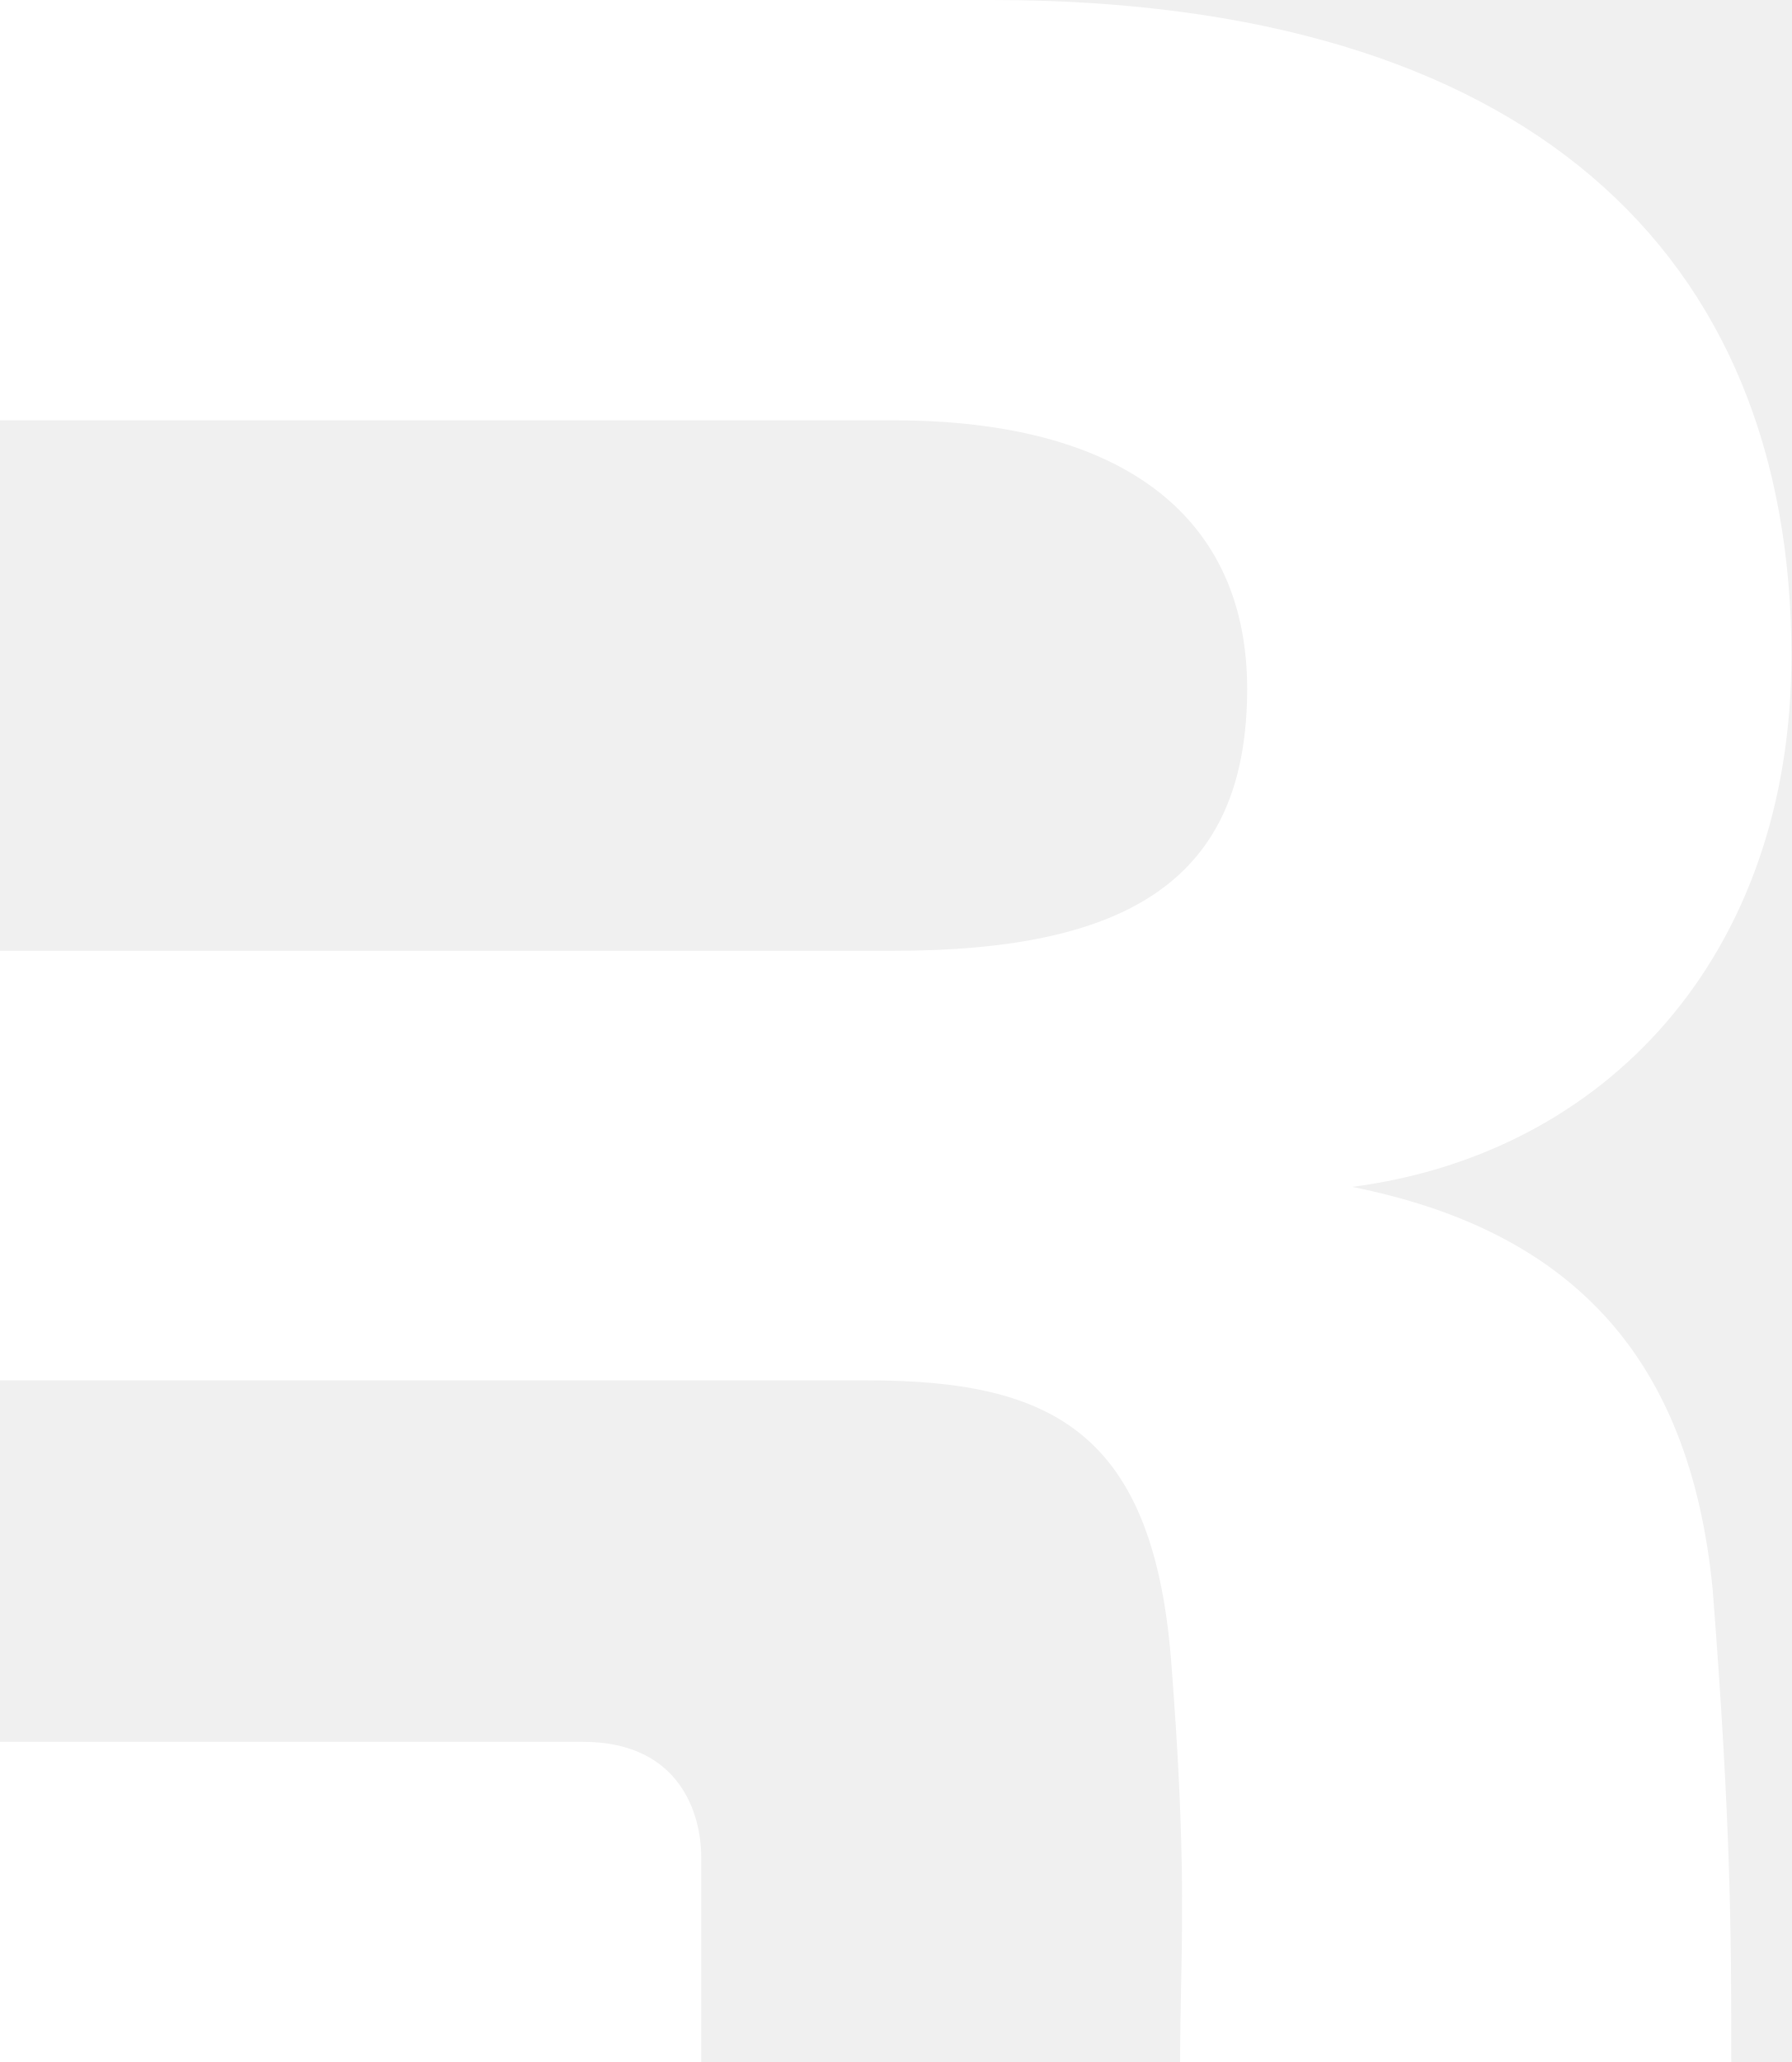
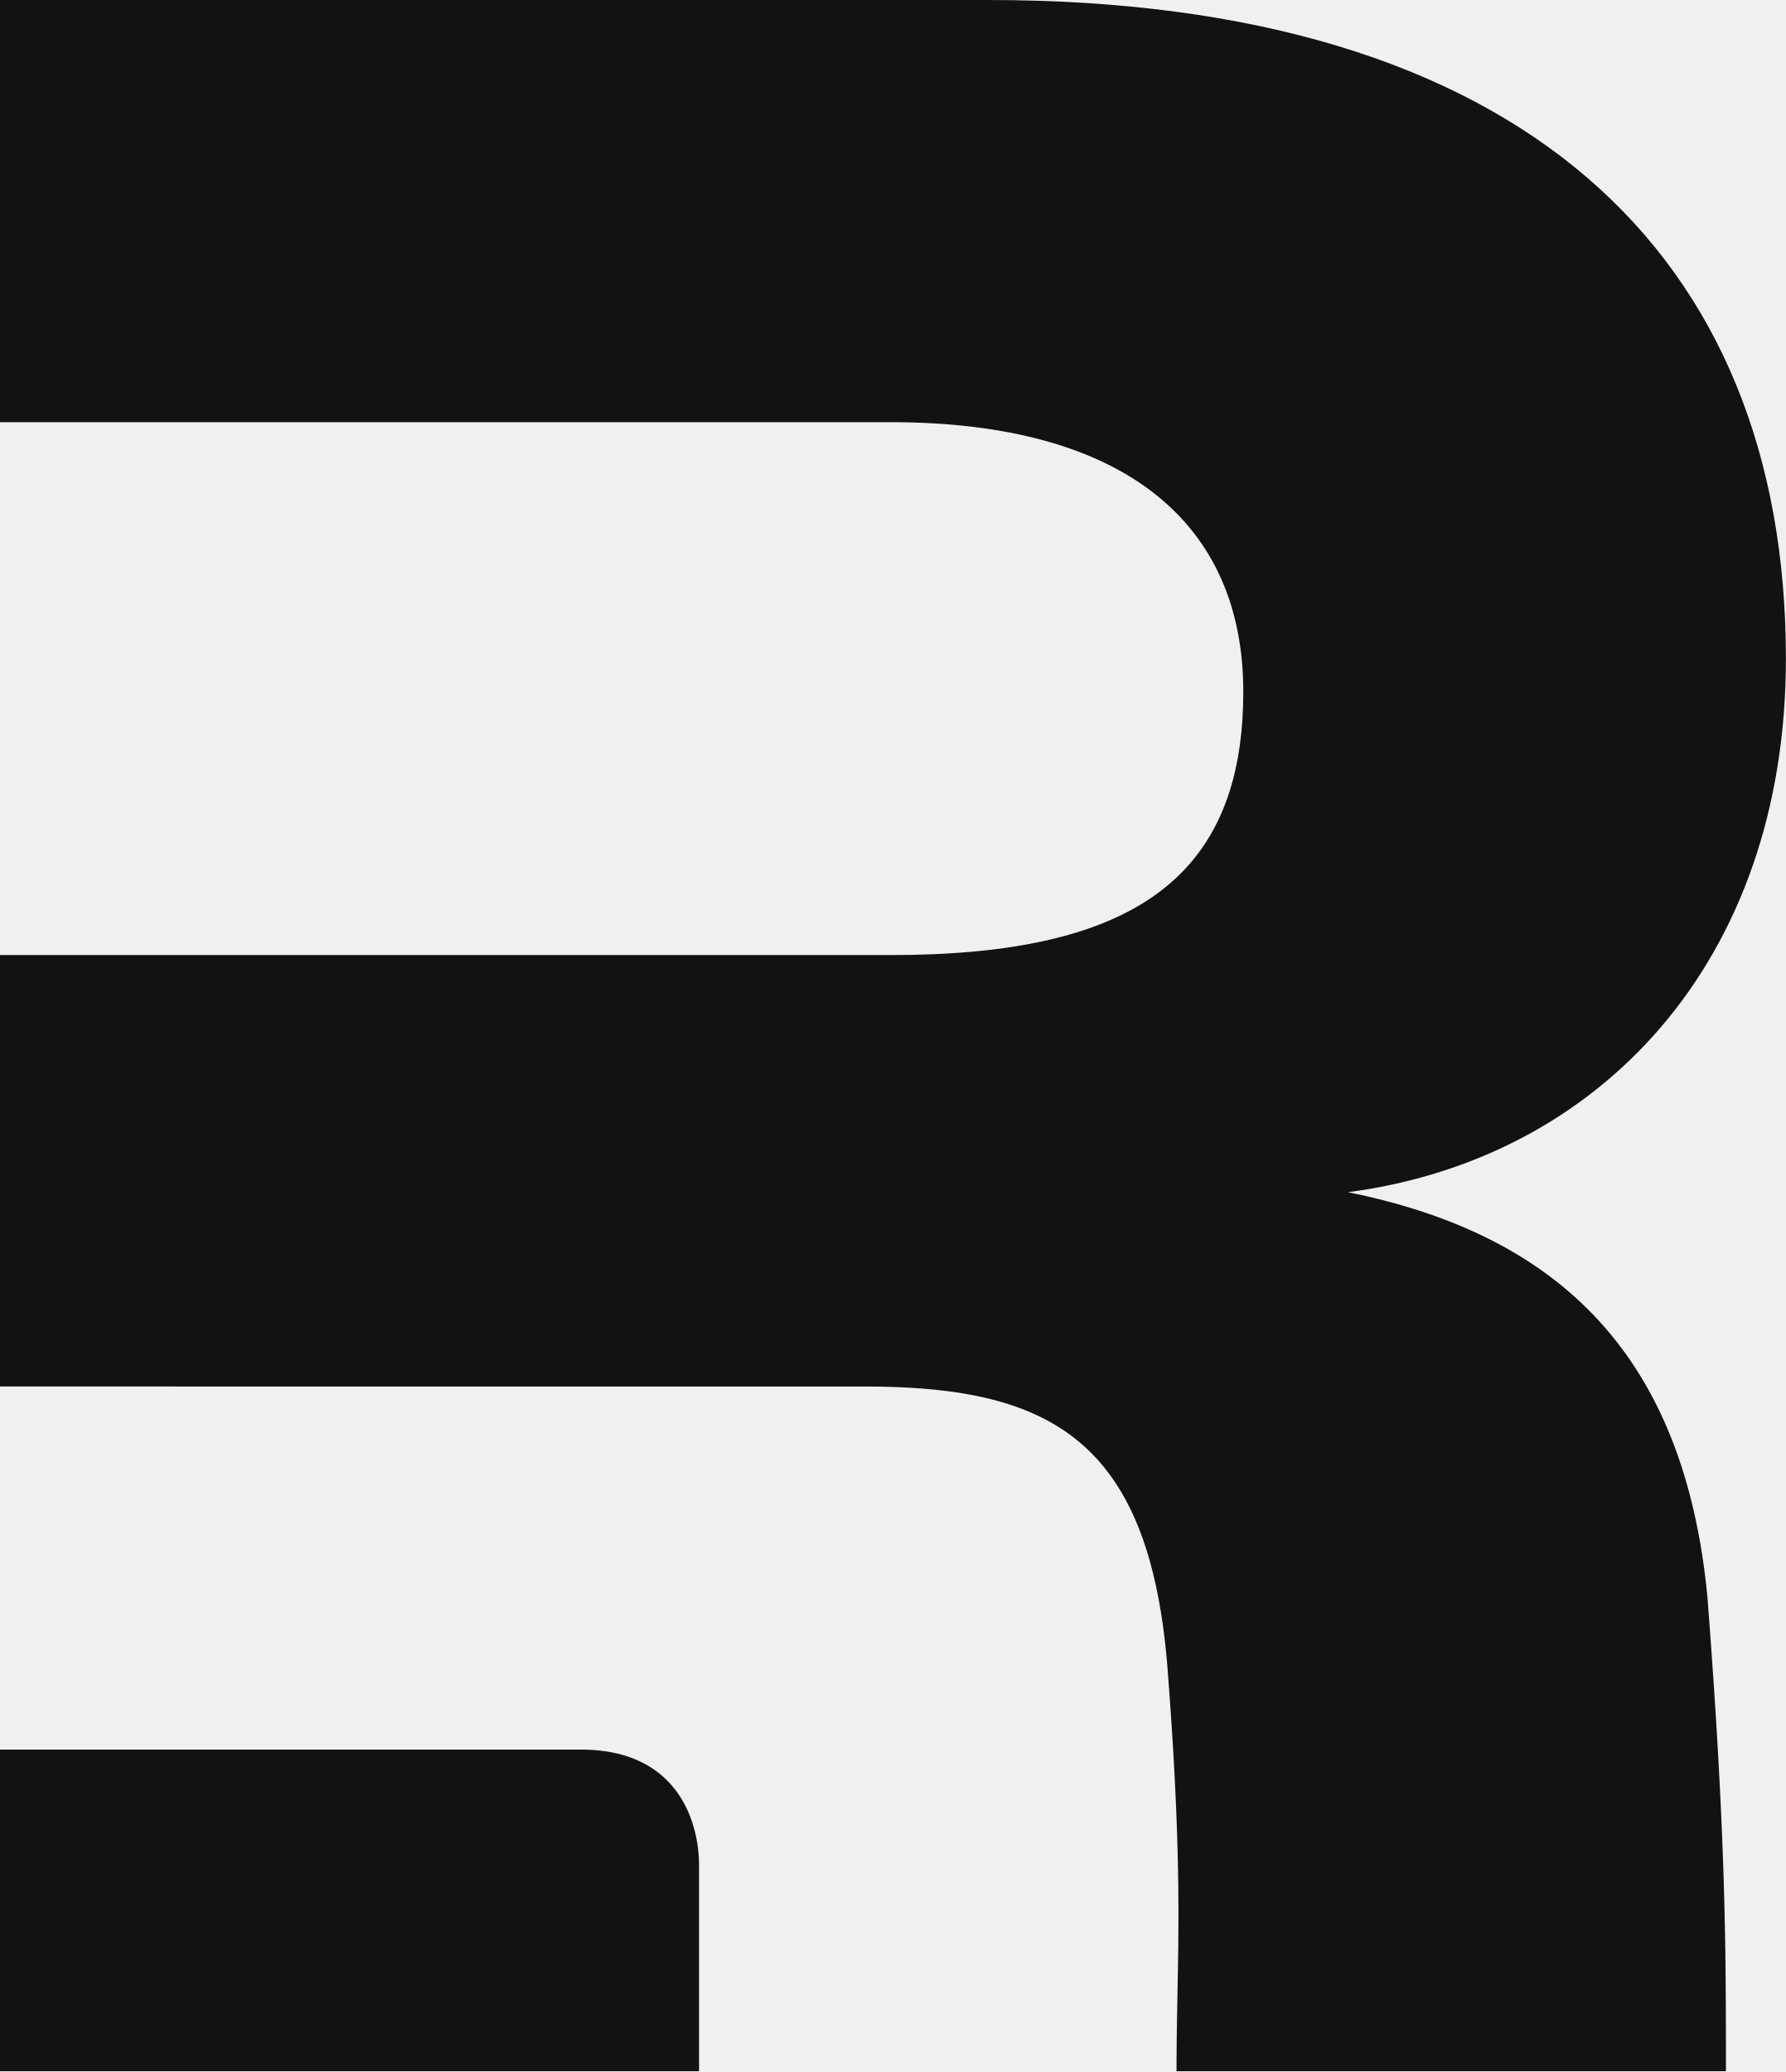
- <svg xmlns="http://www.w3.org/2000/svg" shape-rendering="geometricPrecision" text-rendering="geometricPrecision" image-rendering="optimizeQuality" fill-rule="evenodd" clip-rule="evenodd" viewBox="0 0 445 512.13">
-   <path fill="#fff" fill-rule="nonzero" d="M0 512.13v-79.52h144.76c24.18 0 29.43 17.93 29.43 28.62v50.9H0zm425.45-117.19c4.61 59.17 4.61 86.91 4.61 117.19H293.15c0-6.6.12-12.63.24-18.75.37-19.01.76-38.84-2.32-78.89-4.08-58.63-29.32-71.66-75.75-71.66H0V236.15h221.84c58.64 0 87.96-17.84 87.96-65.07 0-41.53-29.32-66.69-87.96-66.69H0V0h246.27C379.03 0 445 62.7 445 162.86c0 74.92-46.42 123.78-109.14 131.92 52.94 10.59 83.89 40.72 89.59 100.16z" />
+ <svg xmlns="http://www.w3.org/2000/svg" width="256px" height="297px" viewBox="0 0 256 297" version="1.1">
+   <g stroke="none" stroke-width="1" fill="none" fill-rule="evenodd">
+     <path d="M141.675,-7.10542736e-15 C218.047,-7.10542736e-15 256,36.349 256,94.414 C256,137.844 229.293,166.167 193.215,170.888 C223.67,177.025 241.474,194.492 244.755,228.953 L245.229,235.29 L245.644,241.214 L246.002,246.756 L246.251,250.935 L246.518,255.865 L246.656,258.679 L246.854,263.149 L247.013,267.371 L247.092,269.798 L247.199,273.686 L247.291,278.132 L247.324,280.28 L247.384,286.506 L247.404,293.002 L247.405,296.887 L168.646,296.887 L168.65,295.266 L168.65,295.266 L168.678,292.12 L168.678,292.12 L168.725,289.055 L168.861,281.631 L168.896,279.142 L168.923,275.24 L168.923,275.24 L168.919,272.744 L168.896,270.127 L168.864,268.073 L168.8,265.197 L168.706,262.147 L168.581,258.905 L168.42,255.45 L168.325,253.637 L168.164,250.804 L167.979,247.828 L167.692,243.624 L167.445,240.282 C167.374,239.251 167.291,238.245 167.198,237.262 L166.996,235.328 C164.395,212.501 155.341,203.171 139.833,200.059 L138.526,199.814 C137.644,199.66 136.743,199.525 135.822,199.406 L134.425,199.242 C134.189,199.217 133.953,199.193 133.715,199.169 L132.273,199.042 L132.273,199.042 L130.802,198.939 L130.802,198.939 L129.3,198.858 L129.3,198.858 L127.786,198.8 L126.242,198.761 L124.668,198.743 L124.668,198.743 L0,198.74 L0,136.9 L127.619,136.9 C129.706,136.9 131.728,136.861 133.686,136.78 L135.622,136.685 L135.622,136.685 L137.515,136.563 L137.515,136.563 L139.365,136.413 C139.67,136.385 139.973,136.357 140.274,136.327 L142.059,136.134 C143.235,135.995 144.383,135.837 145.501,135.659 L147.158,135.378 C167.867,131.624 178.221,120.63 178.221,99.178 C178.221,75.104 161.354,60.513 127.619,60.513 L0,60.513 L0,-7.10542736e-15 L141.675,-7.10542736e-15 Z M83.276,250.785 C93.609,250.785 97.933,256.523 99.473,262.015 L99.676,262.804 L99.676,262.804 L99.843,263.587 L99.952,264.204 L99.998,264.51 L100.076,265.113 L100.134,265.704 L100.157,265.994 L100.188,266.562 L100.198,266.84 L100.206,267.381 L100.206,296.887 L0,296.887 L0,250.785 L83.276,250.785 Z" fill="#121212" fill-rule="nonzero" />
+   </g>
</svg>
